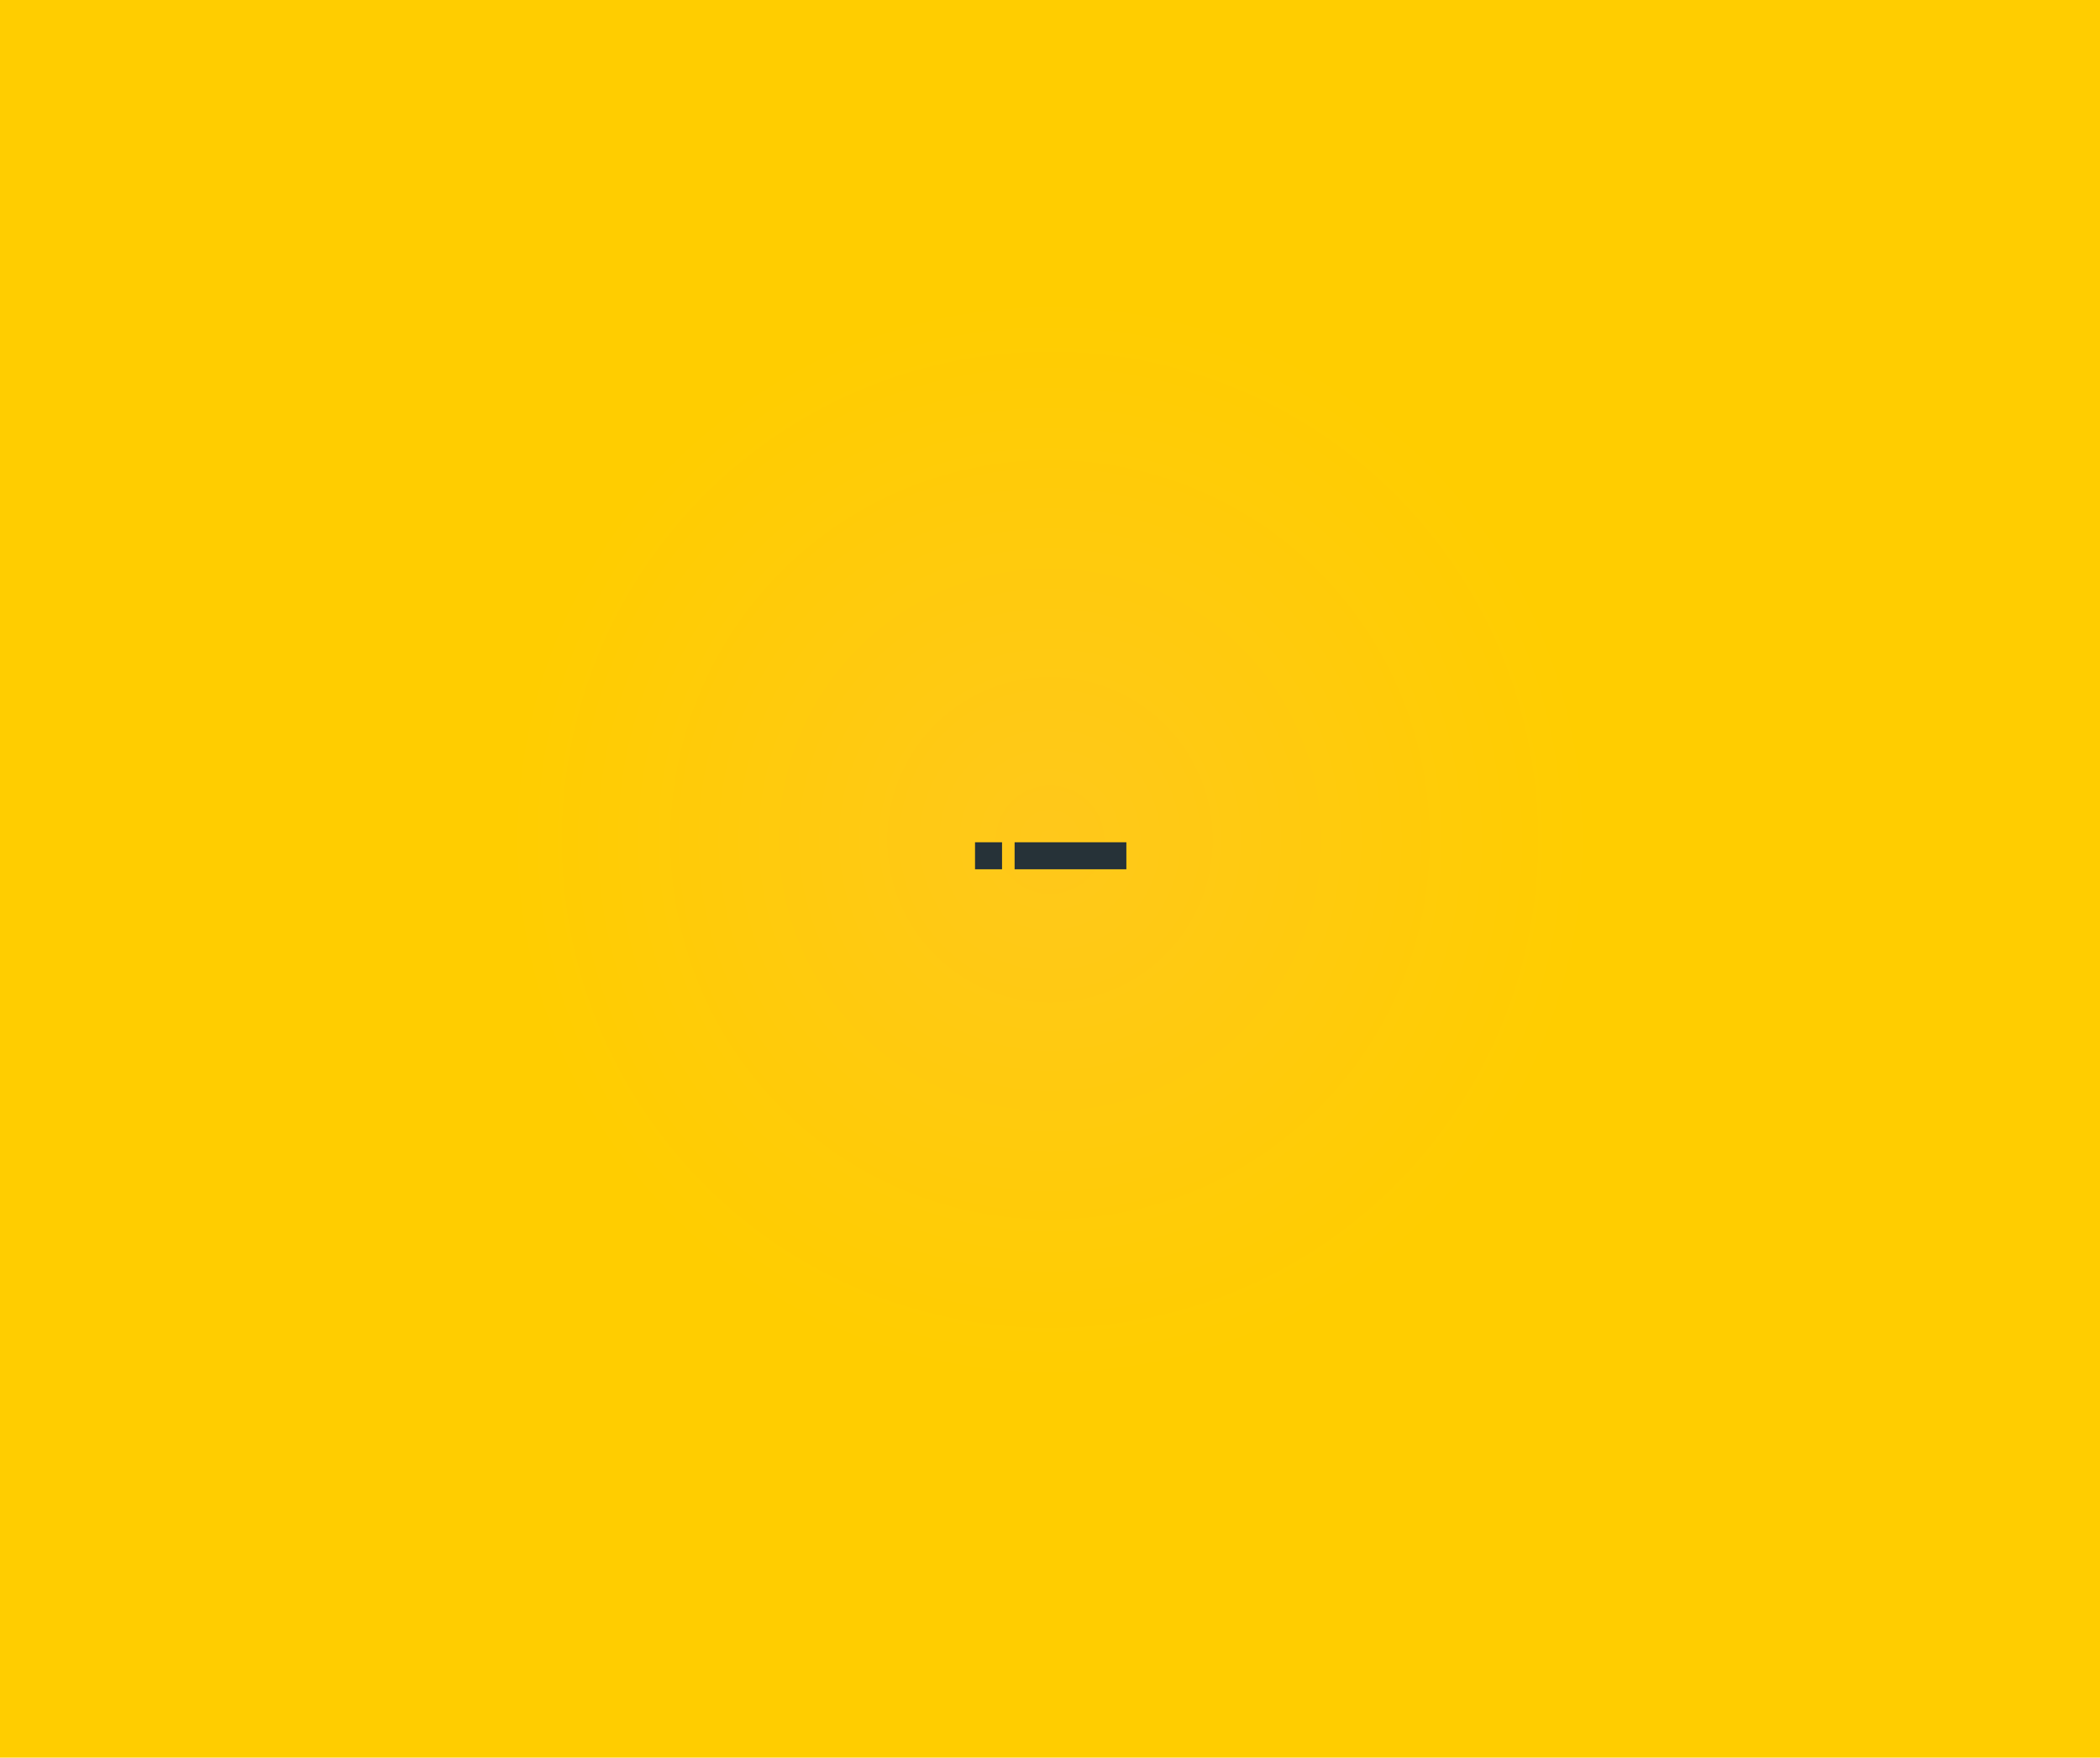
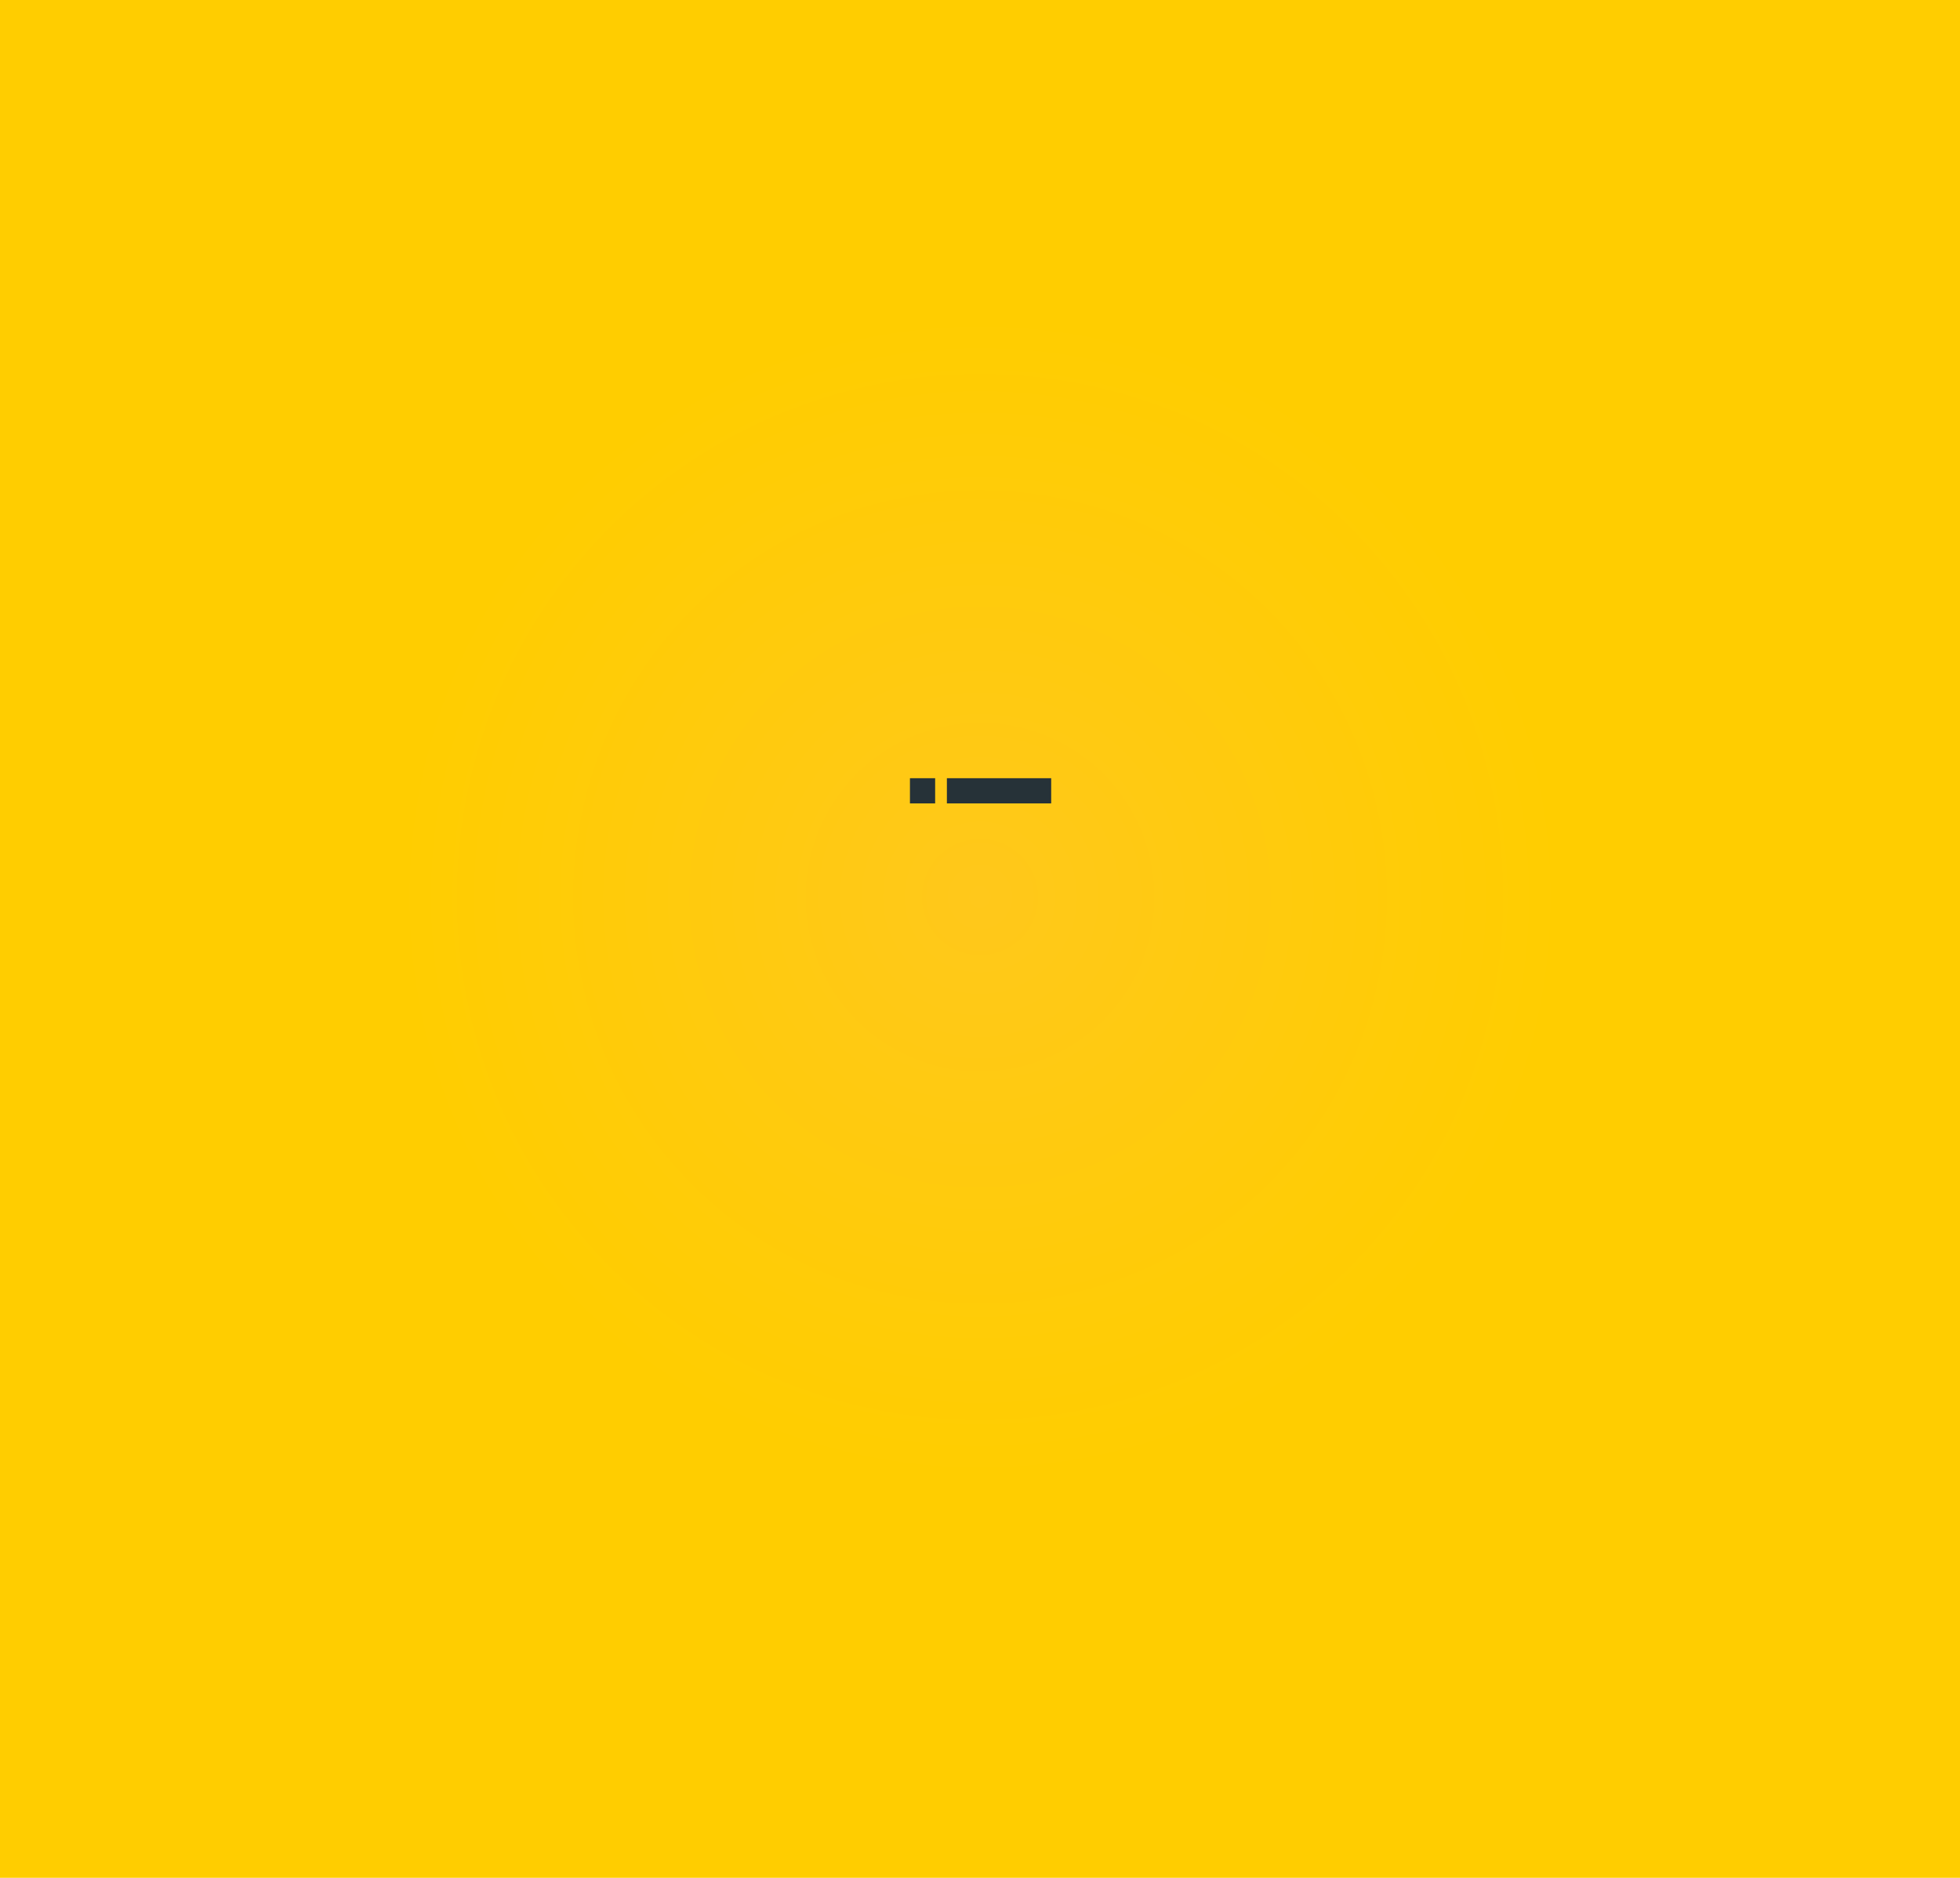
- <svg xmlns="http://www.w3.org/2000/svg" width="4510px" height="3775px" viewBox="0 0 4510 3775" version="1.1">
+ <svg xmlns="http://www.w3.org/2000/svg" width="2518px" height="2413px" viewBox="0 0 2518 2413" version="1.1">
  <defs>
-     <radialGradient cx="50%" cy="47.801%" fx="50%" fy="47.801%" r="30.547%" gradientTransform="translate(0.5,0.47801),scale(0.837029,1),rotate(90),translate(-0.5,-0.47801)" id="radialGradient-1">
+     <radialGradient cx="50%" cy="47.801%" fx="50%" fy="47.801%" r="30.547%" gradientTransform="translate(0.5,0.47801),scale(0.9583,1),rotate(90),translate(-0.5,-0.47801)" id="radialGradient-1">
      <stop stop-color="#FFC81B" offset="0%" />
      <stop stop-color="#FFCD00" offset="100%" />
    </radialGradient>
  </defs>
  <g id="Page-1" stroke="none" stroke-width="1" fill="none" fill-rule="evenodd">
-     <g id="Group-47-Copy-5">
-       <g id="Group-47-Copy-4">
-         <g id="Group-47-Copy-2">
-           <g id="Group-45-Copy-2" fill="url(#radialGradient-1)">
-             <rect id="Rectangle" x="0" y="0" width="4510" height="3775" />
-           </g>
-           <g id="Group-50" transform="translate(2094, 1809)" fill="#263238">
-             <rect id="Rectangle" x="85" y="0" width="240" height="58" />
-             <rect id="Rectangle-Copy-55" x="0" y="0" width="58" height="58" />
-           </g>
-         </g>
+     <g id="Group-55">
+       <g id="Group-45-Copy-2" transform="translate(0, -0)" fill="url(#radialGradient-1)">
+         <rect id="Rectangle" x="0" y="0" width="2518" height="2413" />
+       </g>
+       <g id="Group-50" transform="translate(1169, 1000)" fill="#263238">
+         <rect id="Rectangle" x="47.457" y="0" width="133.996" height="32.374" />
+         <rect id="Rectangle-Copy-55" x="0" y="0" width="32.382" height="32.374" />
      </g>
    </g>
  </g>
</svg>
